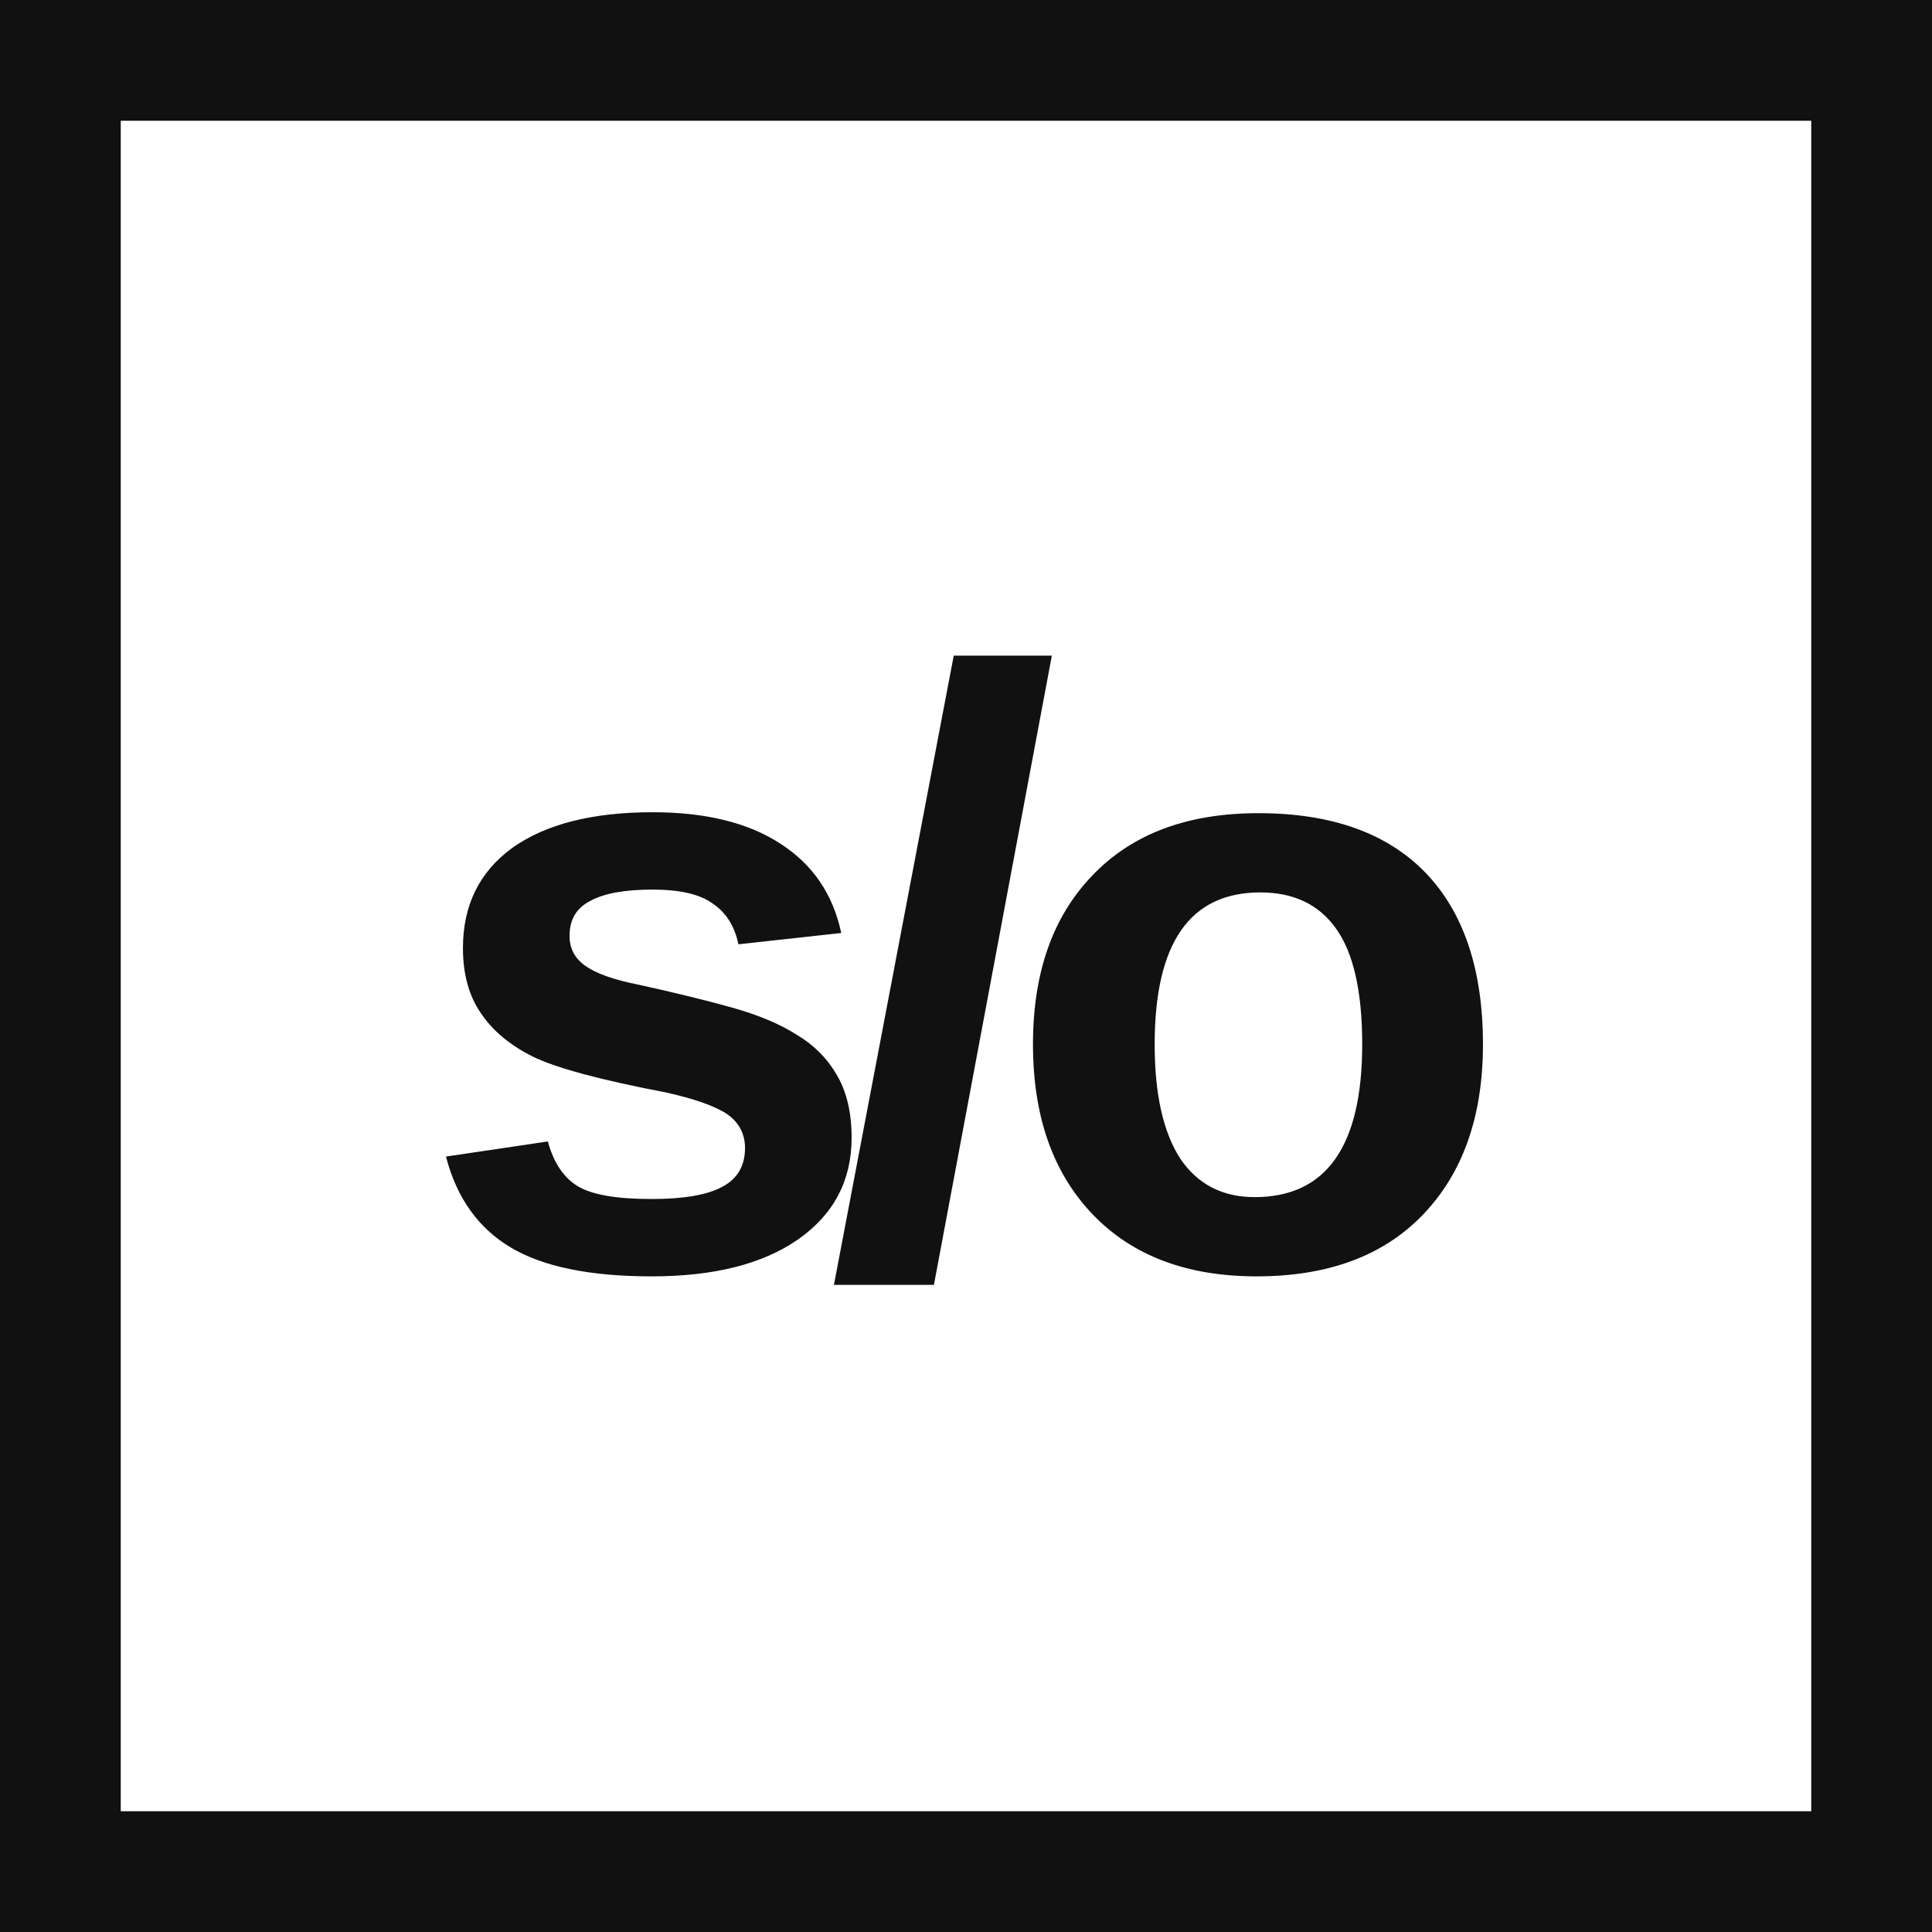
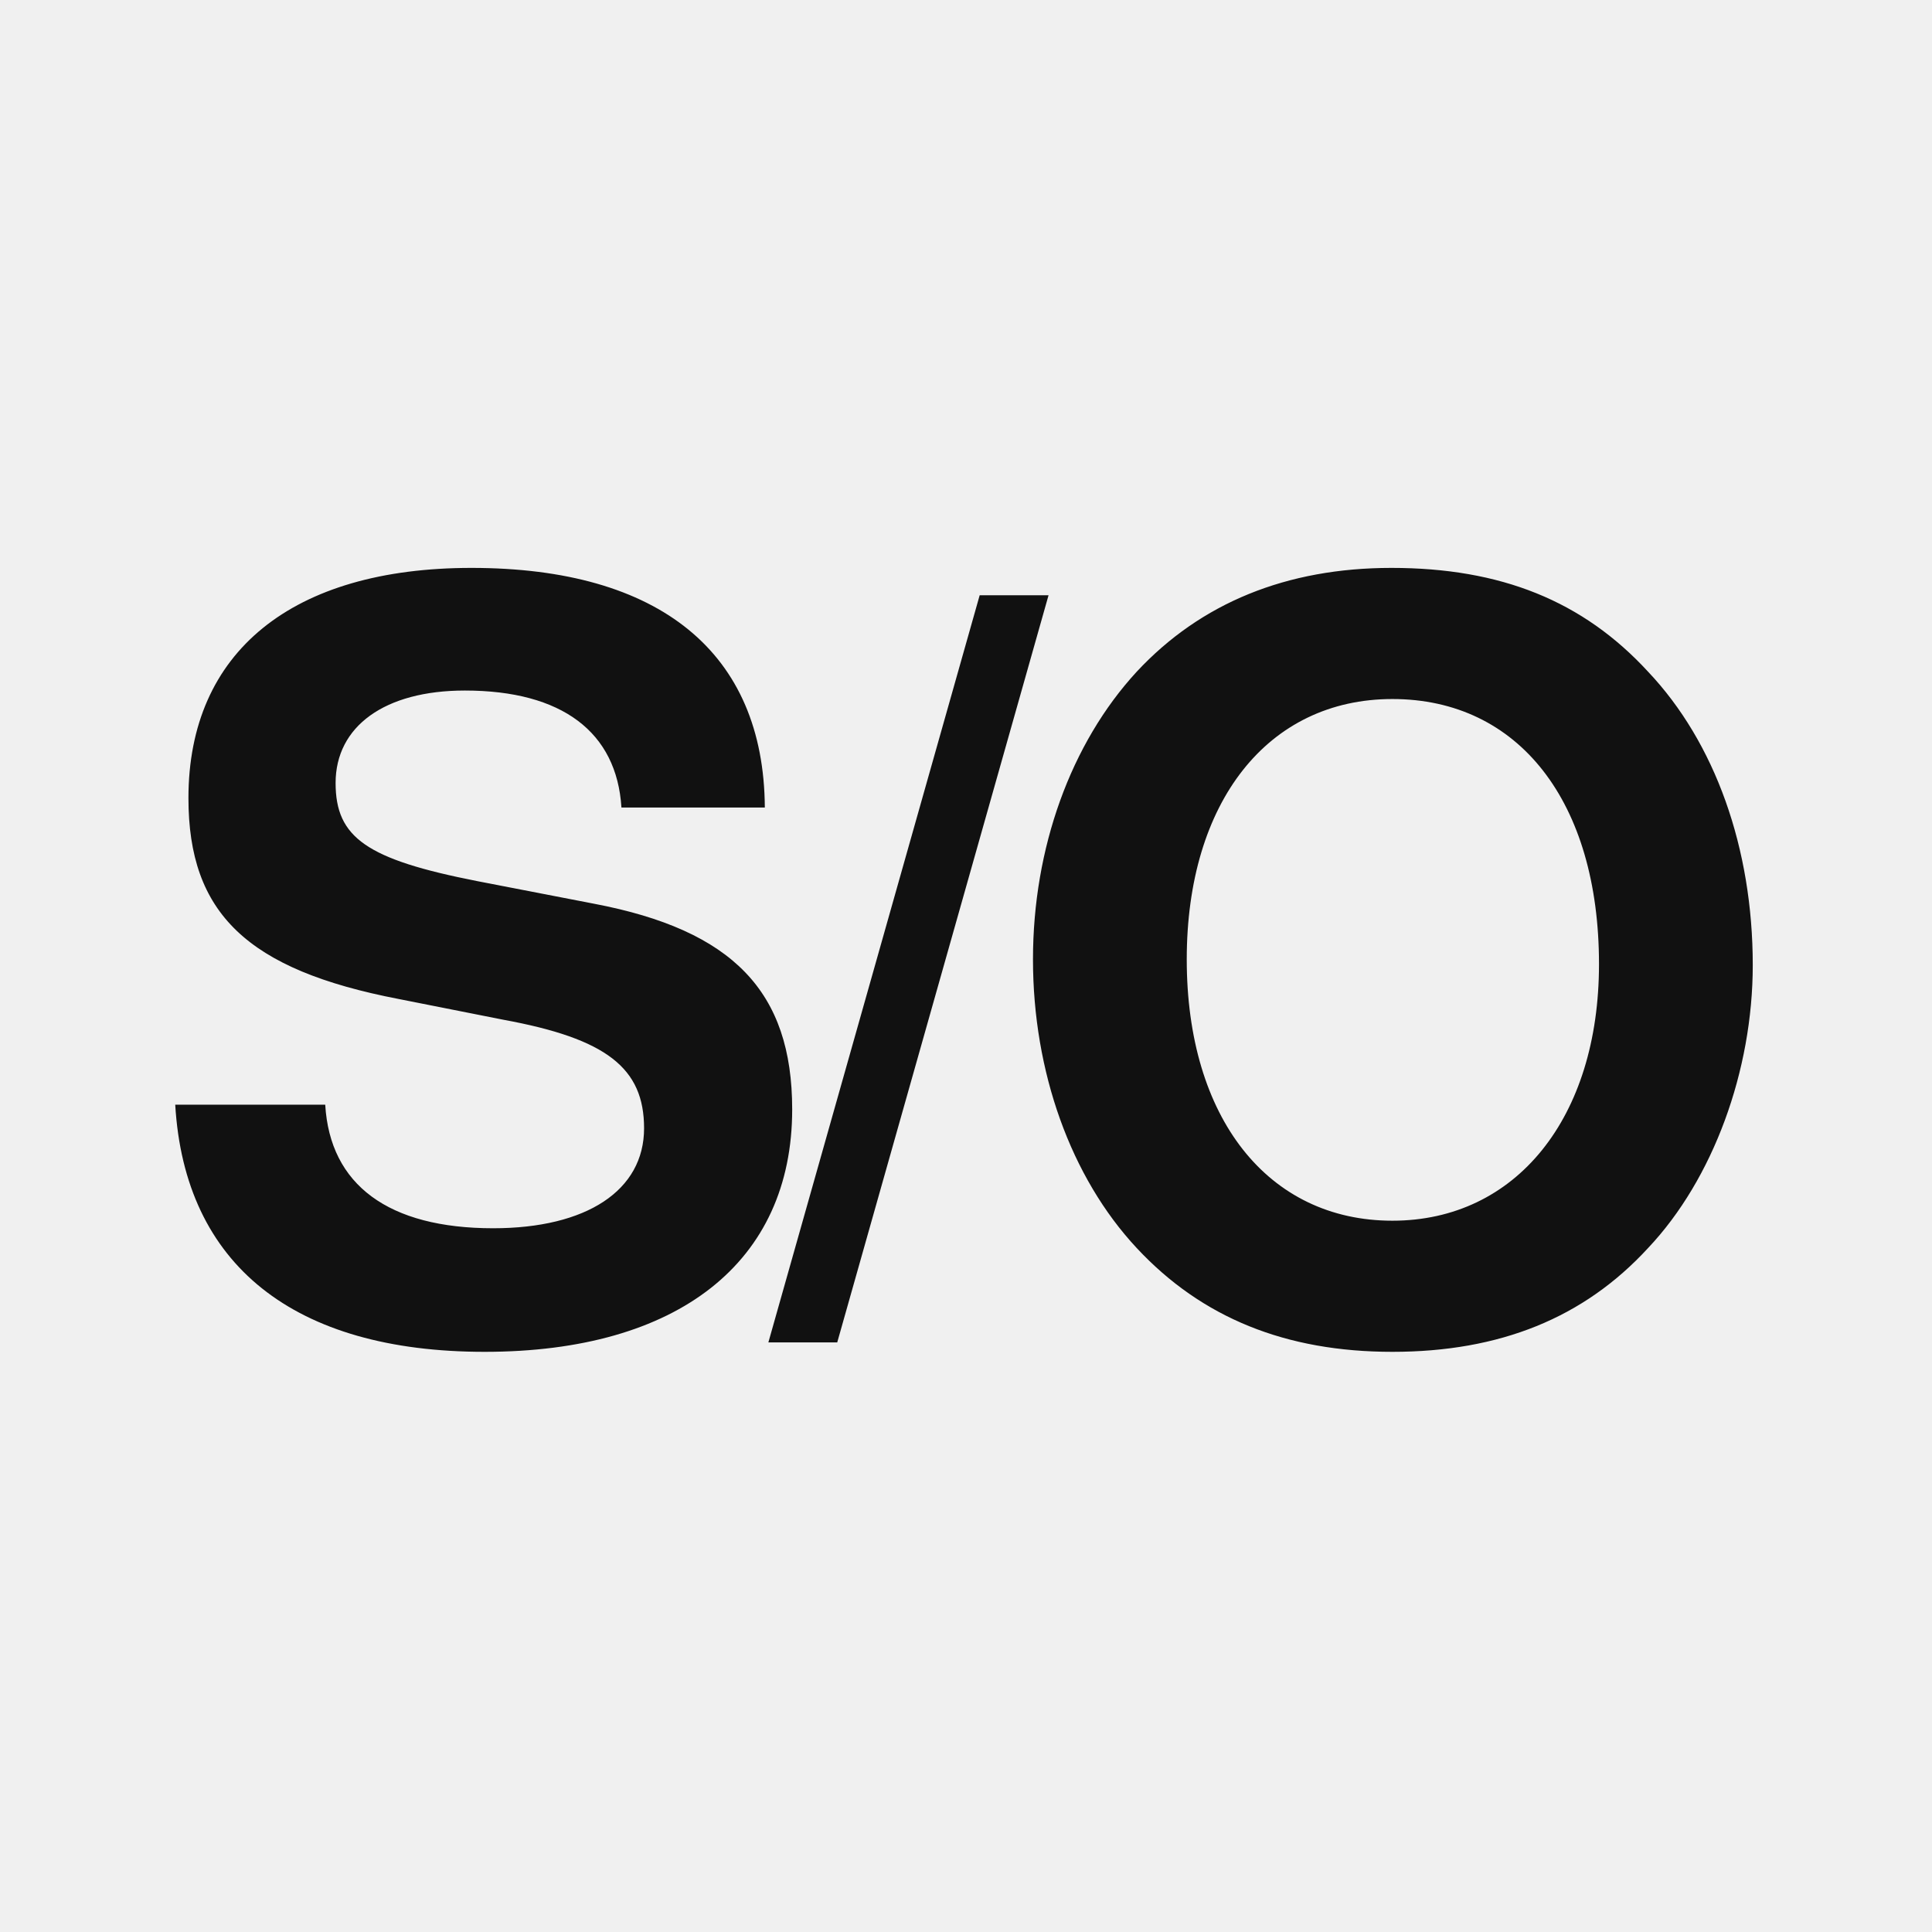
<svg xmlns="http://www.w3.org/2000/svg" width="32" height="32" viewBox="0 0 32 32">
-   <rect width="32" height="32" fill="#fff" />
-   <rect x="1" y="1" width="30" height="30" fill="none" stroke="#111" stroke-width="2" />
-   <text x="16" y="21" text-anchor="middle" font-family="Arial,Helvetica,sans-serif" font-weight="bold" font-size="14" letter-spacing="-1" fill="#111">s/o</text>
+   <text x="16" y="22" text-anchor="middle" font-family="Helvetica,Arial,sans-serif" font-weight="bold" font-size="17" letter-spacing="-1" fill="#111">S/O</text>
</svg>
